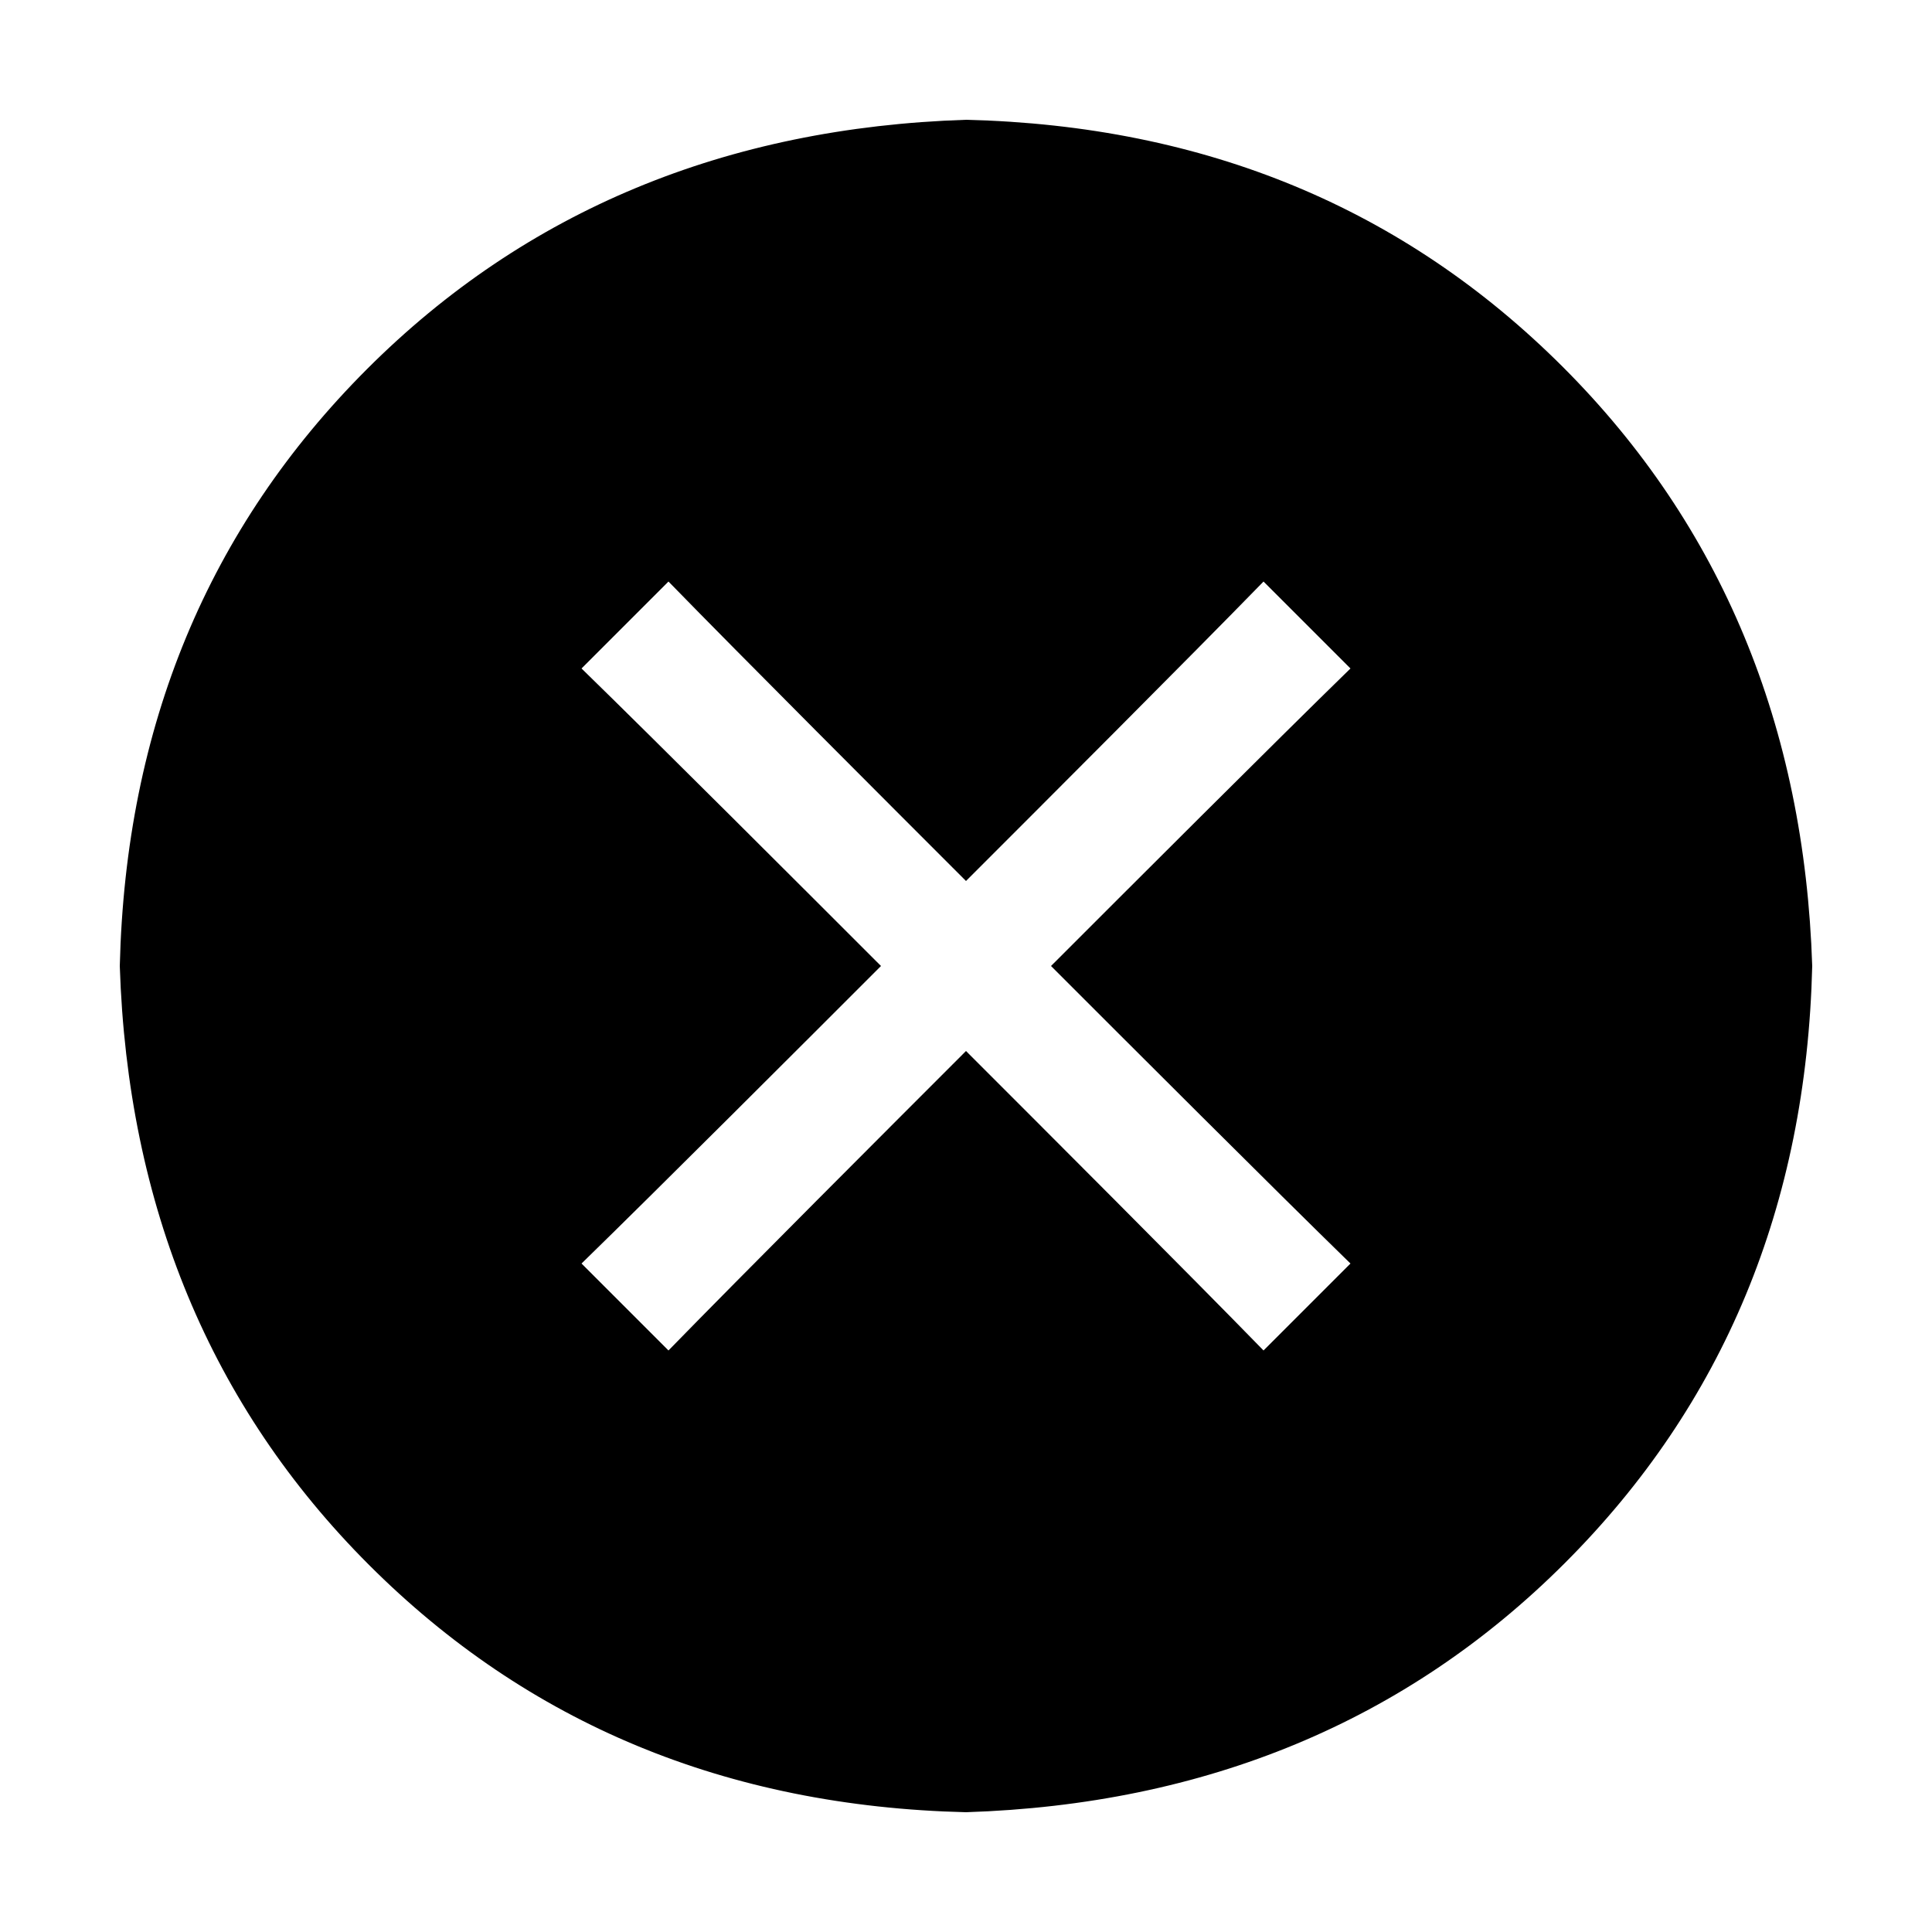
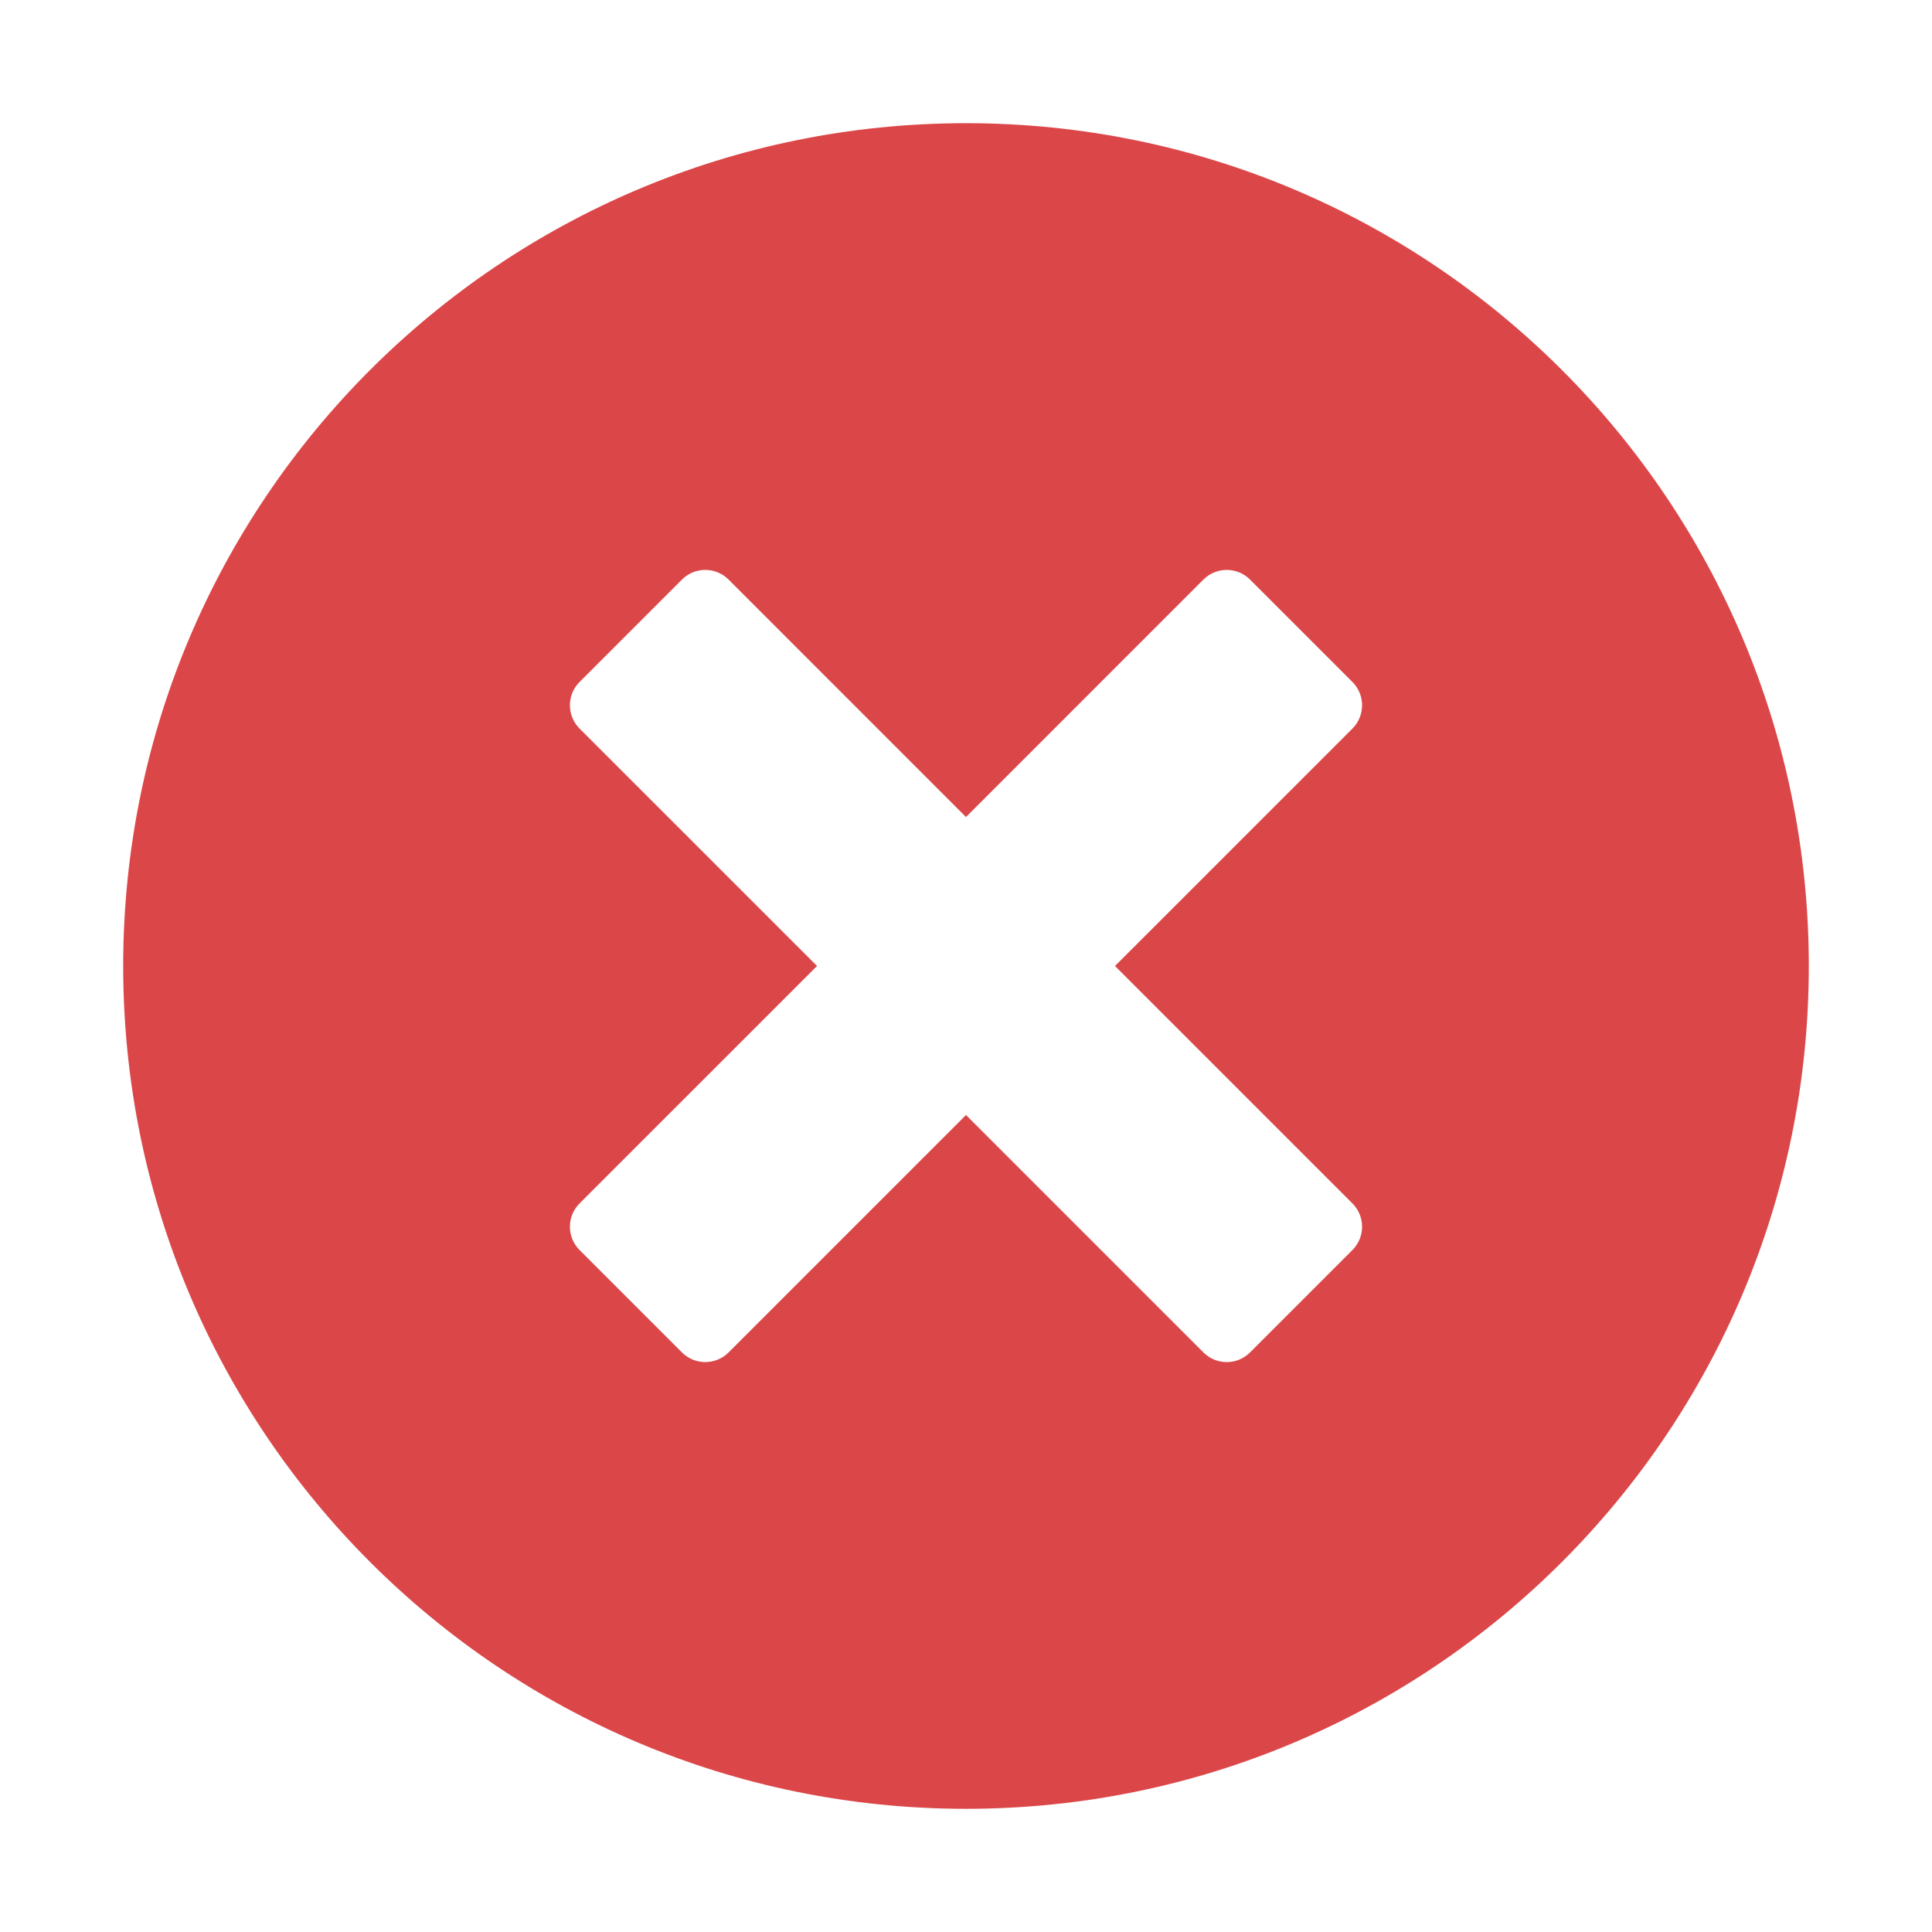
- <svg xmlns="http://www.w3.org/2000/svg" t="1536248165191" class="icon" style="" viewBox="0 0 1024 1024" version="1.1" p-id="5239" width="200" height="200">
+ <svg xmlns="http://www.w3.org/2000/svg" t="1536382502004" class="icon" style="" viewBox="0 0 1024 1024" version="1.1" p-id="3380" width="18" height="18">
  <defs>
    <style type="text/css" />
  </defs>
-   <path d="M512 63.488c126.976 3.072 232.448 47.104 316.416 131.072s128 190.464 132.096 317.44c-3.072 126.976-47.104 232.448-131.072 316.416S638.976 956.416 512 960.512c-126.976-3.072-232.448-47.104-316.416-131.072S67.584 638.976 63.488 512c3.072-126.976 47.104-232.448 131.072-316.416S385.024 67.584 512 63.488z m0 403.456C472.064 427.008 393.216 348.16 354.304 308.224l-46.08 46.08C348.16 393.216 427.008 472.064 466.944 512 427.008 551.936 348.16 630.784 308.224 669.696l46.08 46.08C393.216 675.84 472.064 596.992 512 557.056c39.936 39.936 118.784 118.784 157.696 158.72l46.08-46.08C675.84 630.784 596.992 551.936 557.056 512c39.936-39.936 118.784-118.784 158.72-157.696l-46.08-46.08C630.784 348.16 551.936 427.008 512 466.944z" p-id="5240" />
+   <path d="M511.999 65.29C265.292 65.29 65.291 265.291 65.291 511.999c0 246.709 200.001 446.71 446.709 446.71S958.708 758.708 958.708 511.999C958.708 265.291 758.707 65.29 511.999 65.29L511.999 65.29zM716.829 637.854c6.804 6.819 6.804 17.857 0 24.676l-54.299 54.298c-6.819 6.805-17.856 6.82-24.676 0L511.999 590.974 386.144 716.828c-6.819 6.805-17.871 6.805-24.676 0l-54.298-54.298c-6.805-6.805-6.805-17.857 0-24.676l125.87-125.855L307.17 386.145c-6.805-6.819-6.805-17.871 0-24.676l54.298-54.299c6.82-6.804 17.857-6.804 24.676 0l125.855 125.871 125.854-125.871c6.82-6.804 17.857-6.804 24.676 0l54.299 54.299c6.804 6.805 6.804 17.857 0 24.676L590.973 511.999 716.829 637.854 716.829 637.854zM716.829 637.854" p-id="3381" fill="#db4749" />
</svg>
